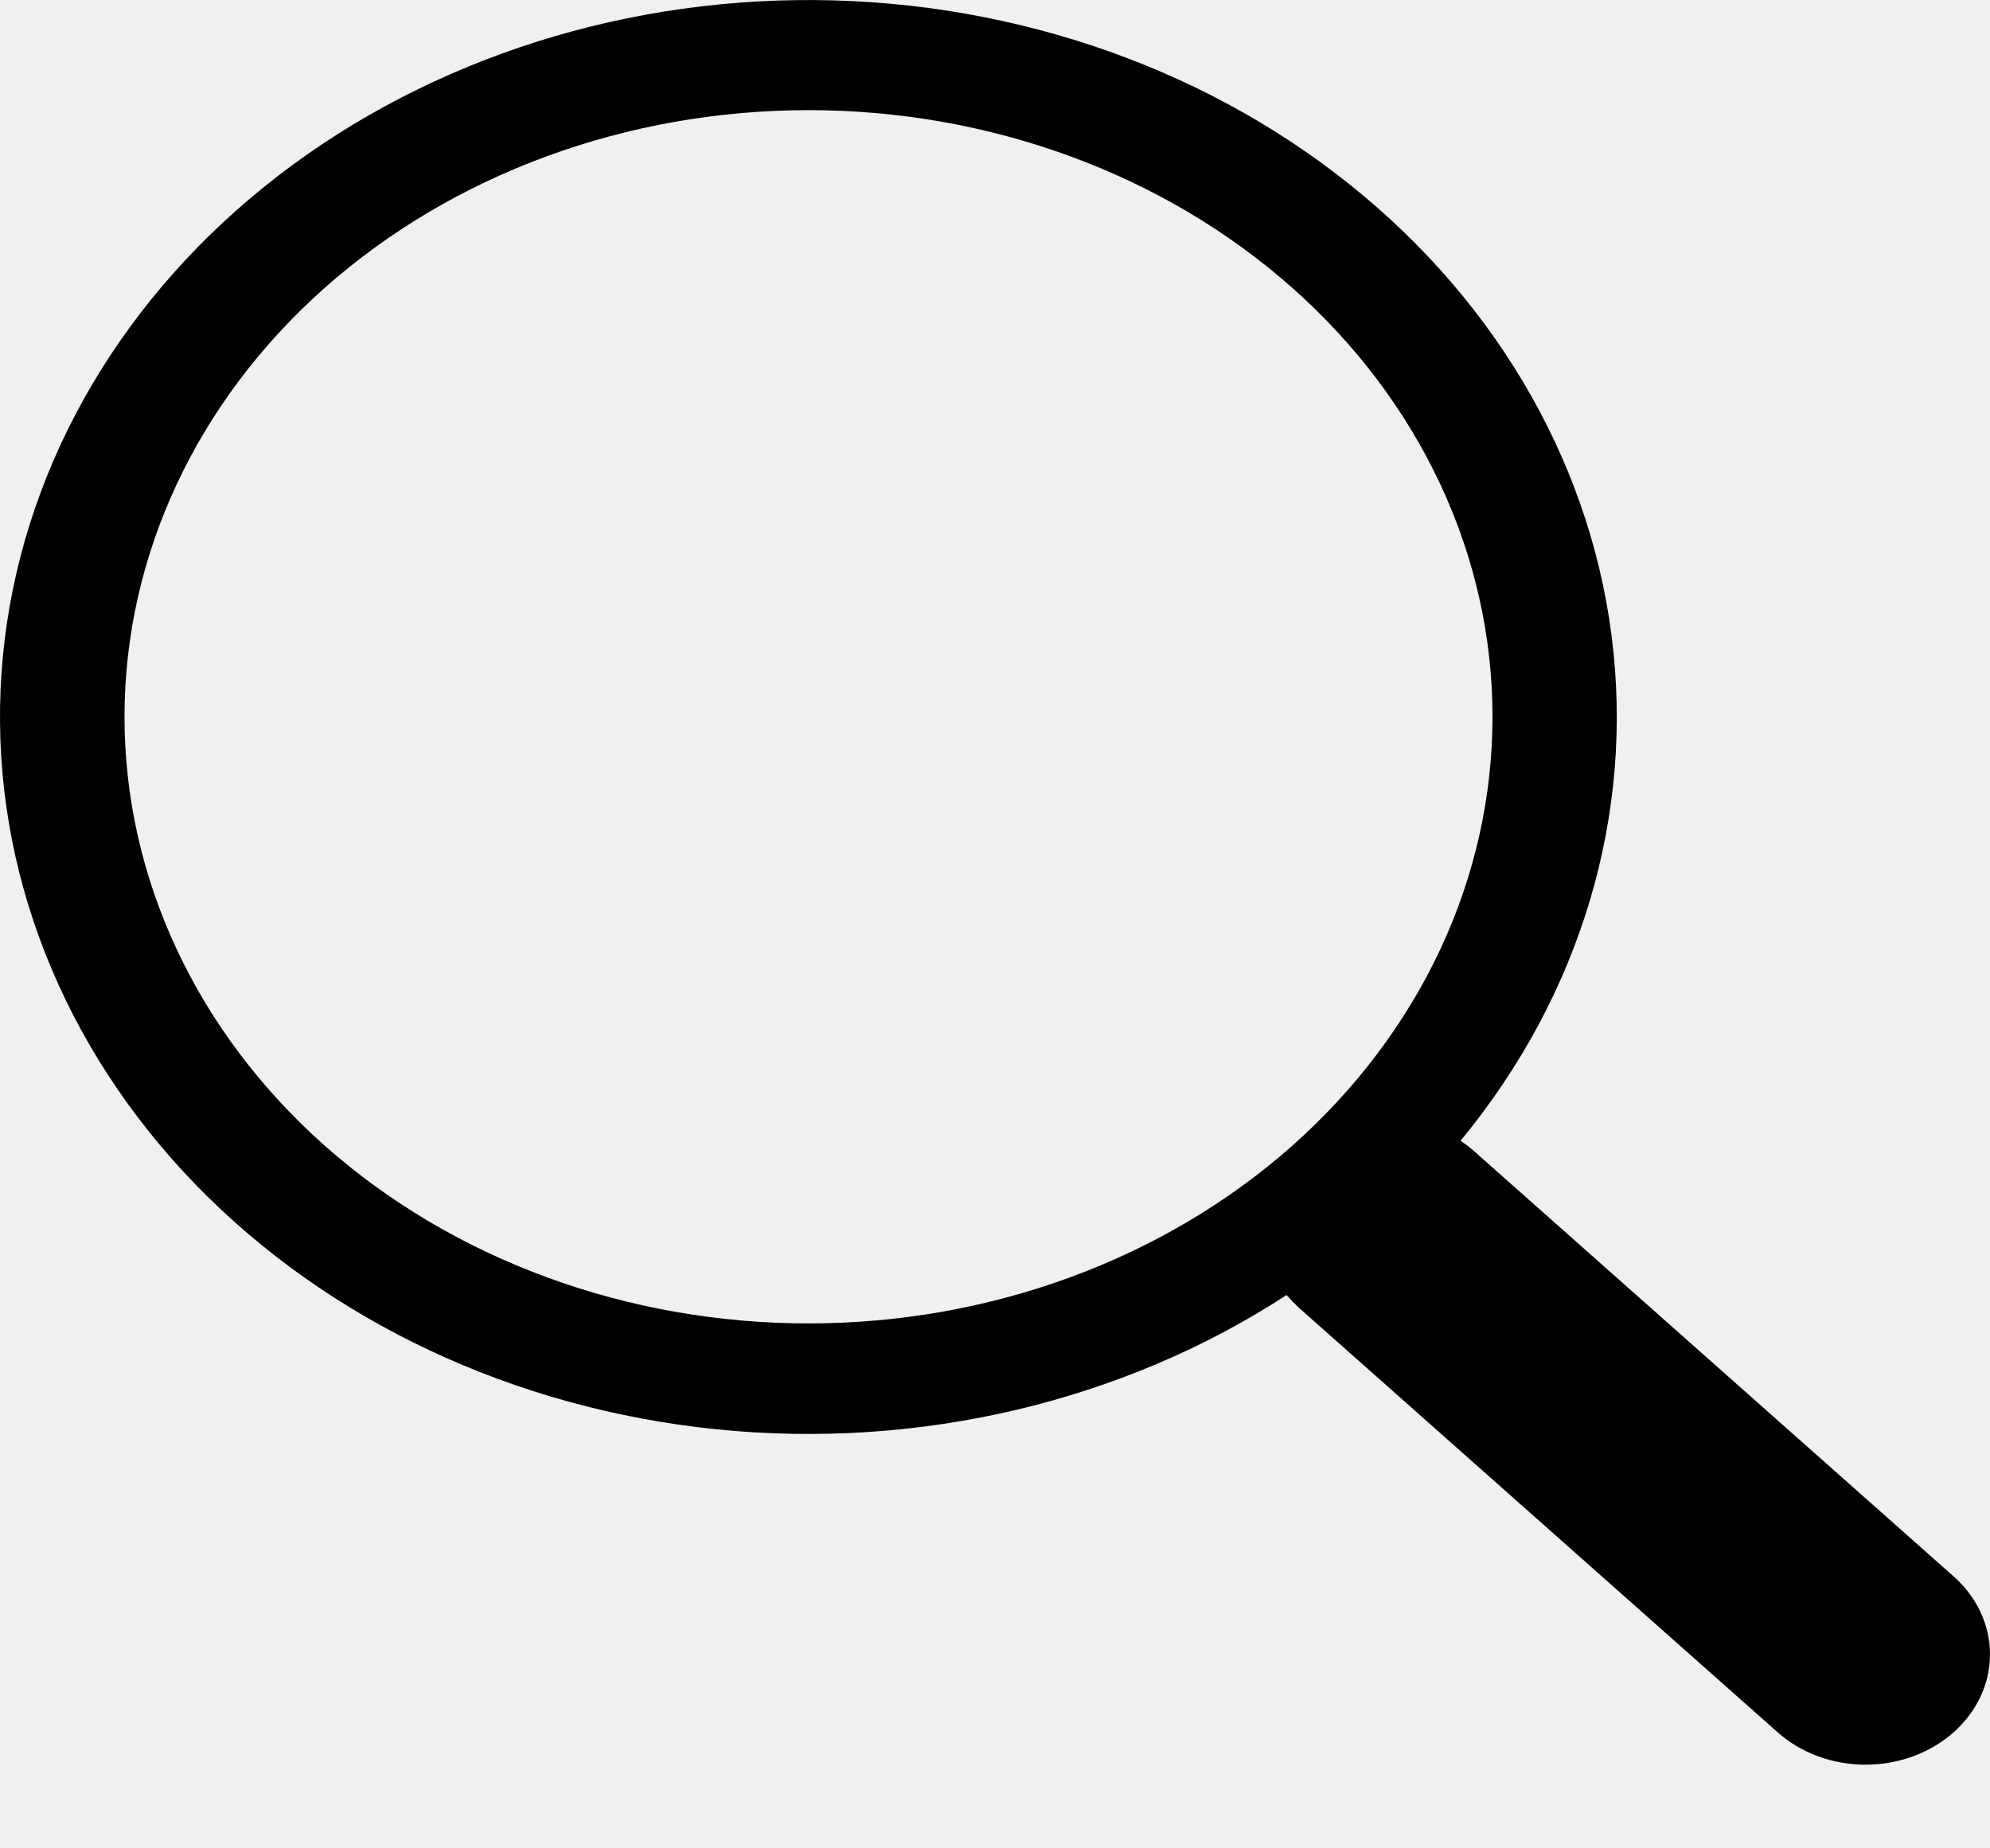
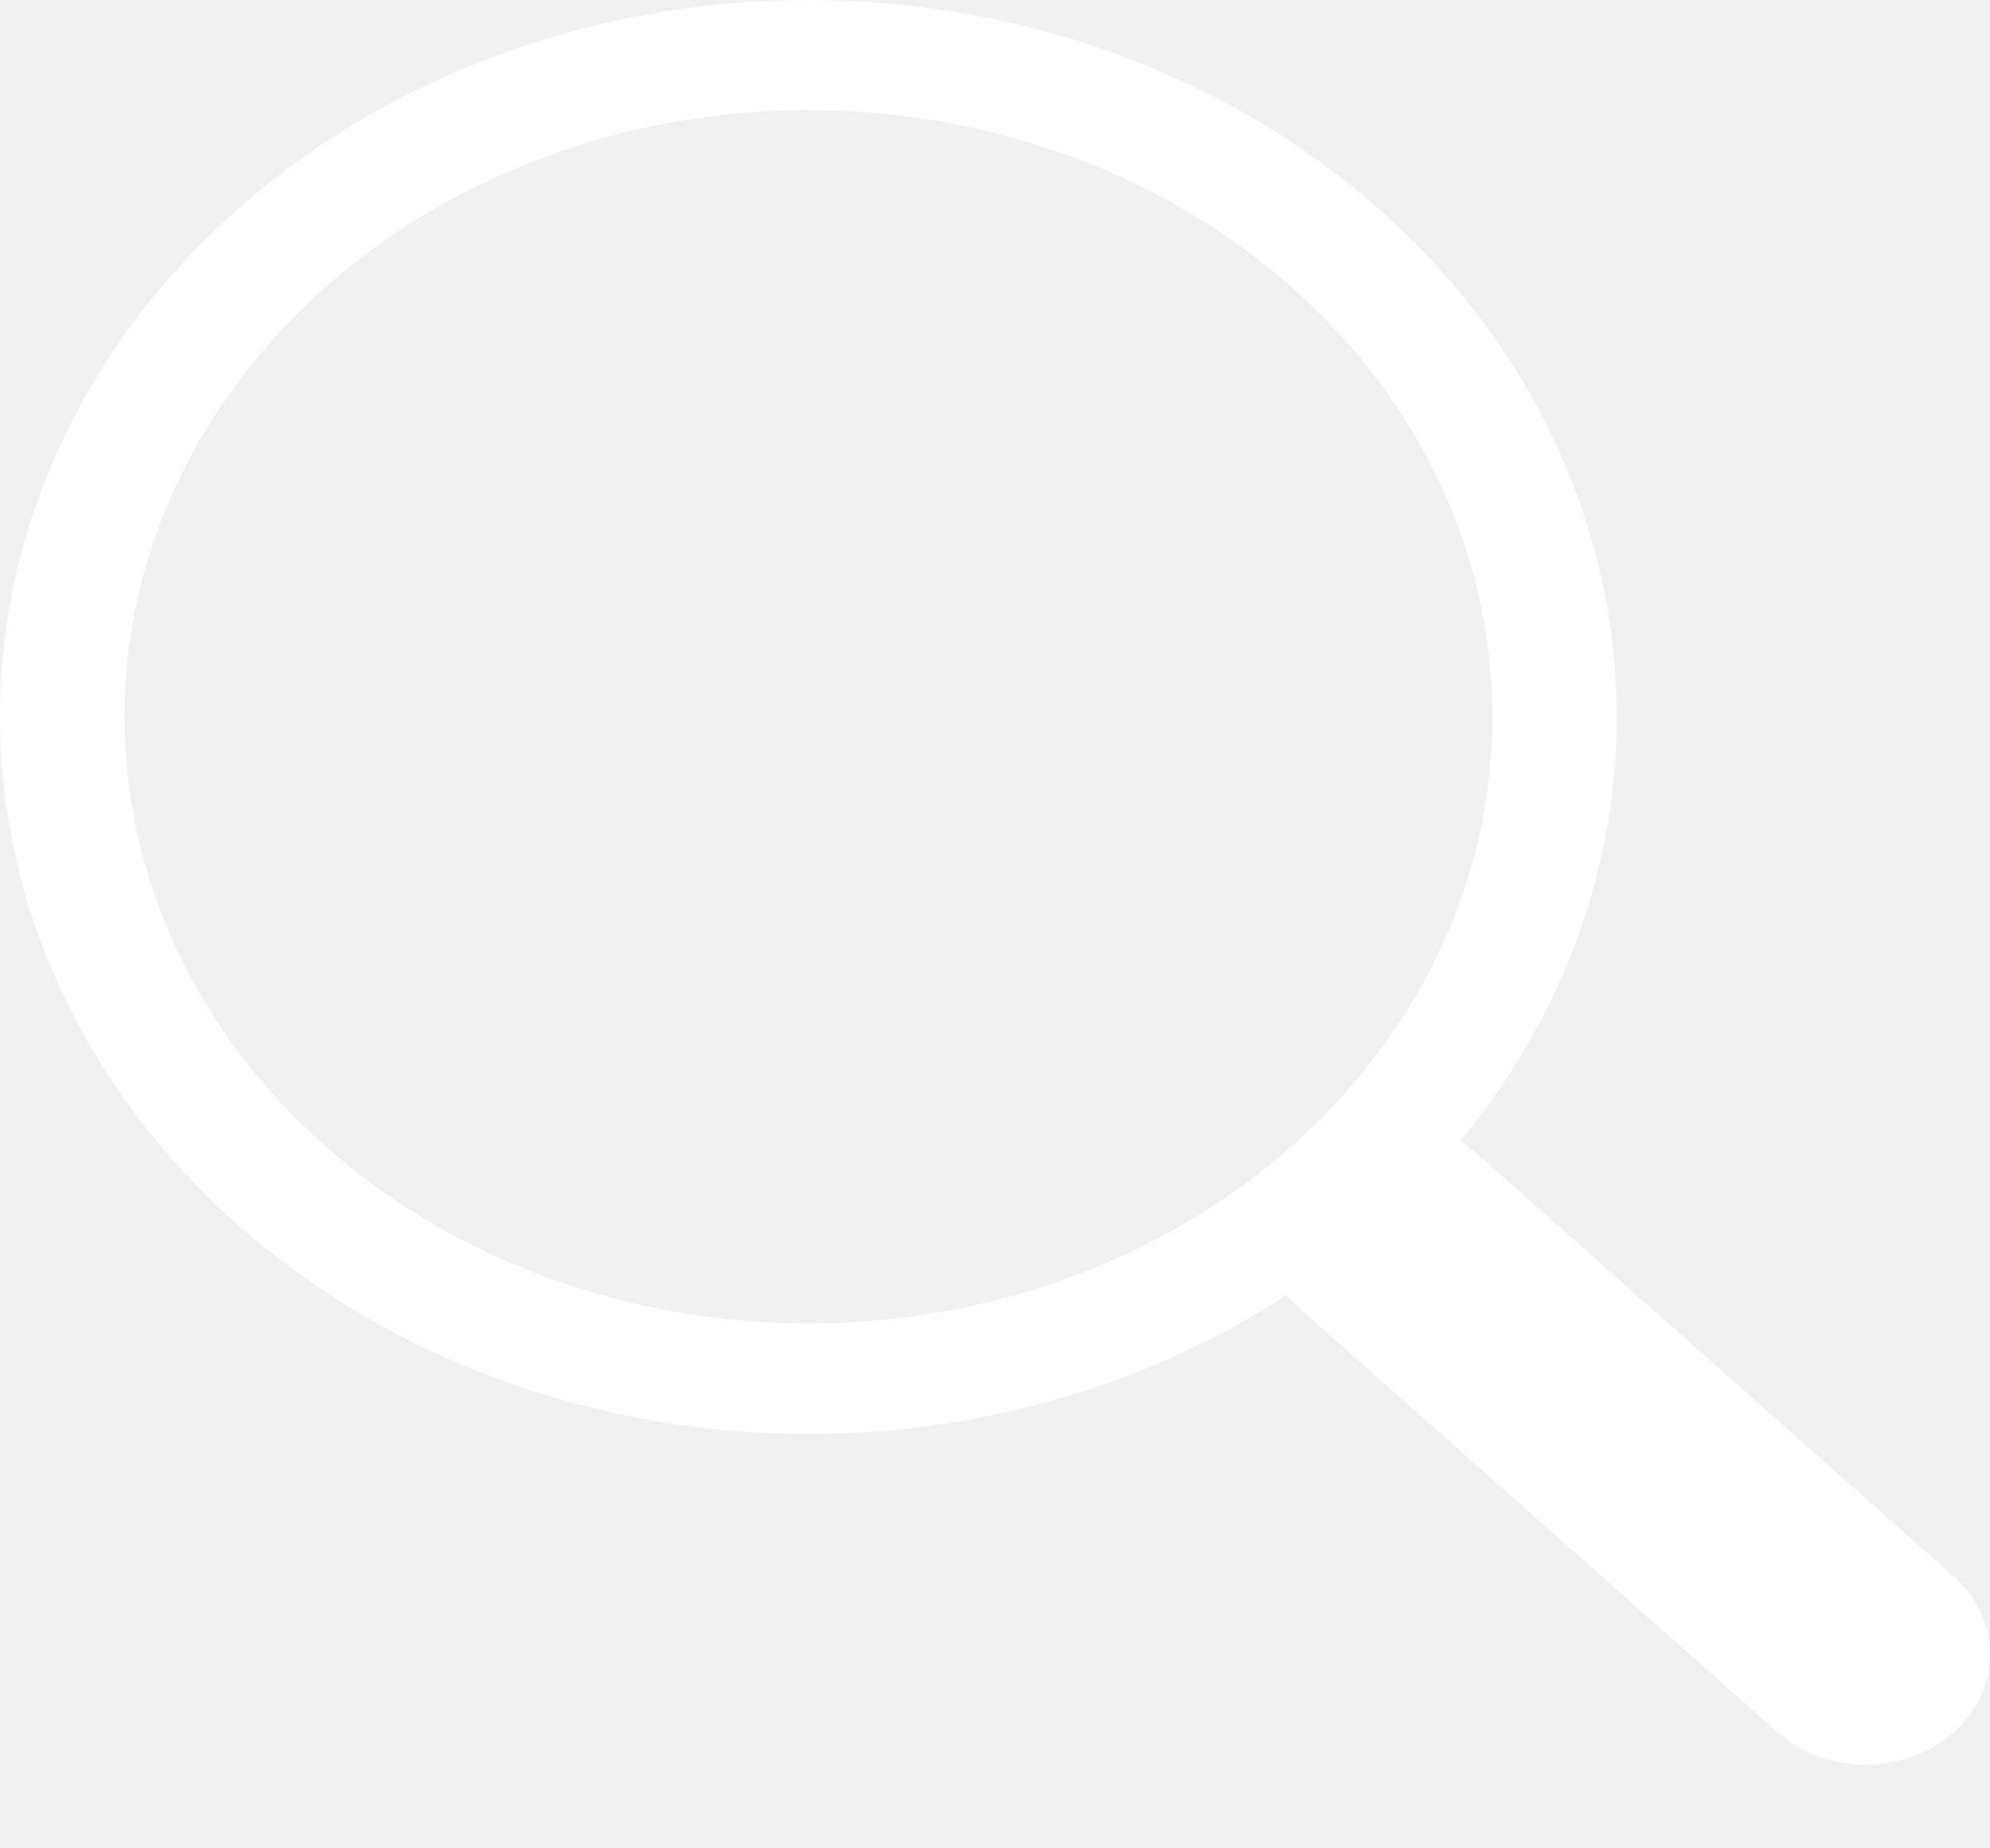
<svg xmlns="http://www.w3.org/2000/svg" width="14" height="13" viewBox="0 0 14 13" fill="none">
-   <path d="M10.275 8.027C11.122 7.001 11.501 5.73 11.337 4.467C11.173 3.204 10.477 2.042 9.389 1.215C8.301 0.387 6.901 -0.045 5.468 0.004C4.036 0.053 2.677 0.58 1.664 1.479C0.651 2.378 0.058 3.584 0.004 4.854C-0.05 6.125 0.439 7.366 1.372 8.331C2.306 9.296 3.616 9.912 5.04 10.057C6.464 10.202 7.897 9.864 9.052 9.112H9.051C9.078 9.143 9.106 9.172 9.137 9.201L12.506 12.189C12.67 12.335 12.892 12.417 13.124 12.417C13.357 12.417 13.579 12.335 13.743 12.19C13.908 12.044 14 11.847 14 11.641C14 11.435 13.908 11.237 13.744 11.092L10.375 8.104C10.344 8.076 10.31 8.05 10.275 8.027ZM10.5 5.043C10.5 5.604 10.376 6.159 10.134 6.677C9.892 7.195 9.538 7.665 9.091 8.062C8.644 8.458 8.114 8.773 7.53 8.987C6.946 9.202 6.32 9.312 5.688 9.312C5.056 9.312 4.43 9.202 3.846 8.987C3.263 8.773 2.732 8.458 2.285 8.062C1.838 7.665 1.484 7.195 1.242 6.677C1 6.159 0.876 5.604 0.876 5.043C0.876 3.911 1.383 2.825 2.285 2.025C3.188 1.224 4.412 0.775 5.688 0.775C6.964 0.775 8.188 1.224 9.091 2.025C9.993 2.825 10.5 3.911 10.5 5.043Z" fill="black" />
+   <path d="M10.275 8.027C11.122 7.001 11.501 5.73 11.337 4.467C11.173 3.204 10.477 2.042 9.389 1.215C8.301 0.387 6.901 -0.045 5.468 0.004C4.036 0.053 2.677 0.58 1.664 1.479C0.651 2.378 0.058 3.584 0.004 4.854C-0.05 6.125 0.439 7.366 1.372 8.331C2.306 9.296 3.616 9.912 5.04 10.057C6.464 10.202 7.897 9.864 9.052 9.112H9.051C9.078 9.143 9.106 9.172 9.137 9.201L12.506 12.189C12.67 12.335 12.892 12.417 13.124 12.417C13.357 12.417 13.579 12.335 13.743 12.19C13.908 12.044 14 11.847 14 11.641C14 11.435 13.908 11.237 13.744 11.092L10.375 8.104C10.344 8.076 10.31 8.05 10.275 8.027ZM10.5 5.043C10.5 5.604 10.376 6.159 10.134 6.677C9.892 7.195 9.538 7.665 9.091 8.062C8.644 8.458 8.114 8.773 7.53 8.987C6.946 9.202 6.32 9.312 5.688 9.312C5.056 9.312 4.43 9.202 3.846 8.987C3.263 8.773 2.732 8.458 2.285 8.062C1.838 7.665 1.484 7.195 1.242 6.677C1 6.159 0.876 5.604 0.876 5.043C0.876 3.911 1.383 2.825 2.285 2.025C3.188 1.224 4.412 0.775 5.688 0.775C6.964 0.775 8.188 1.224 9.091 2.025C9.993 2.825 10.5 3.911 10.5 5.043Z" fill="white" />
</svg>
